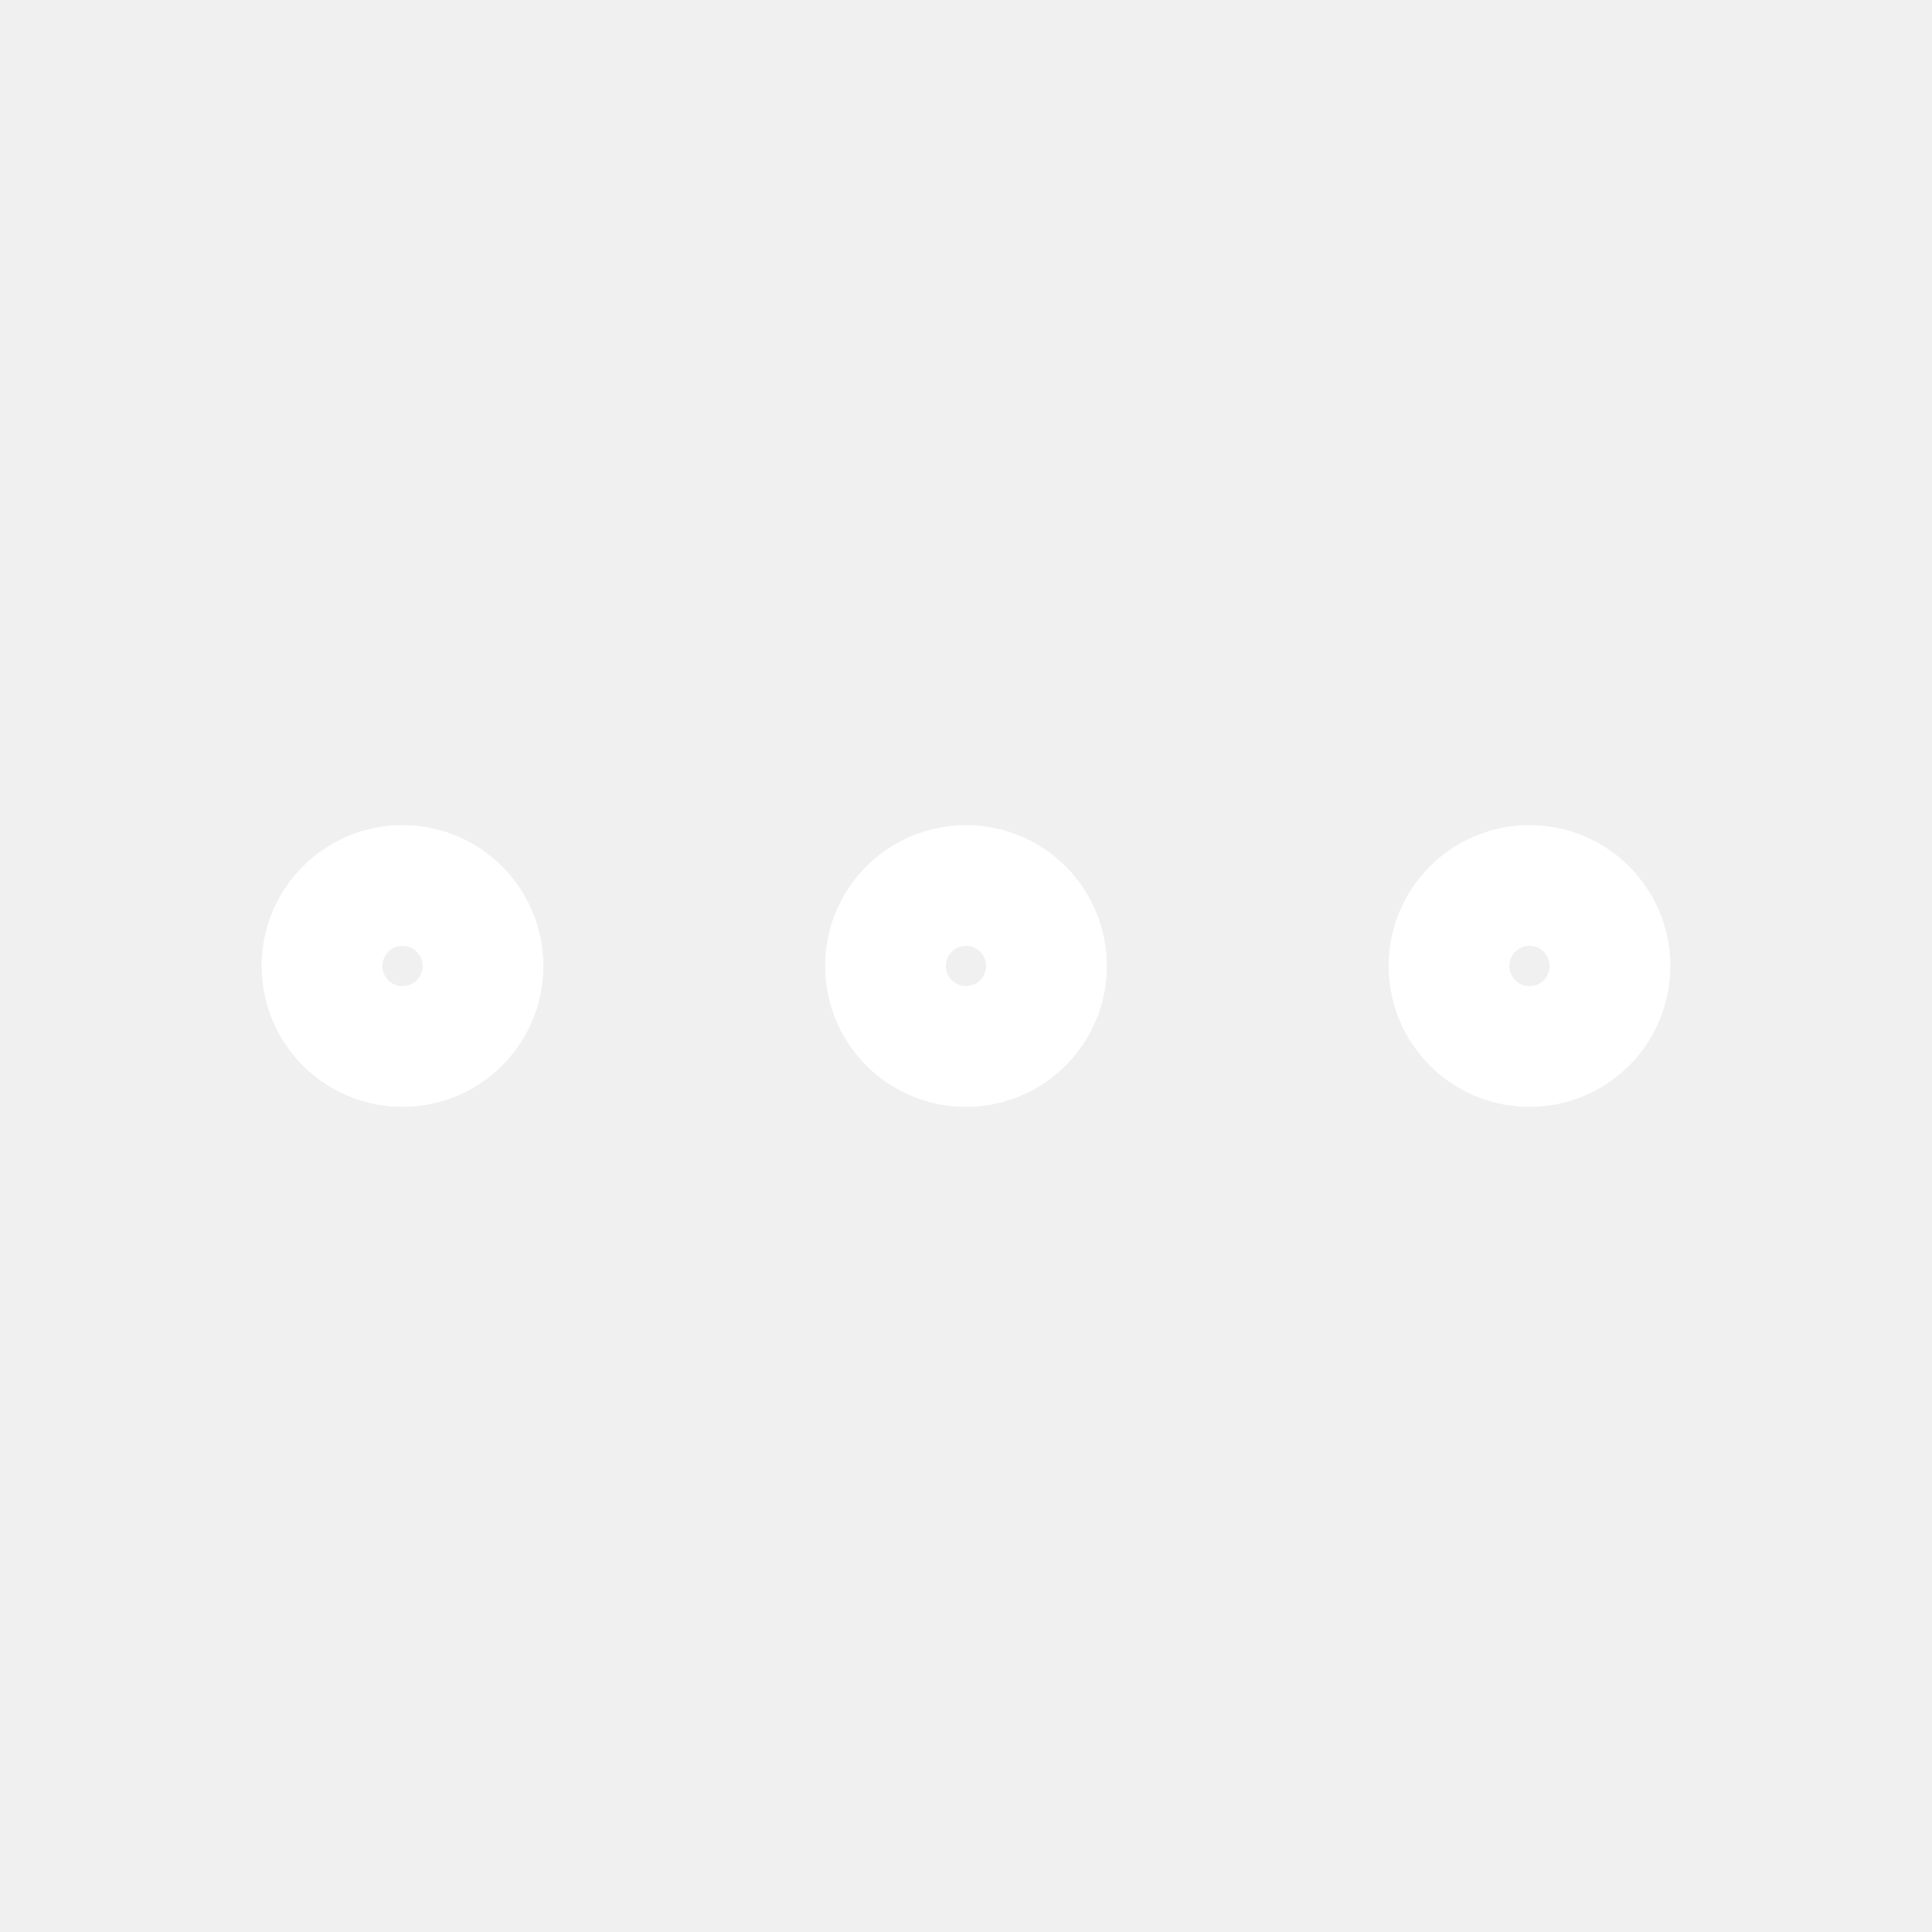
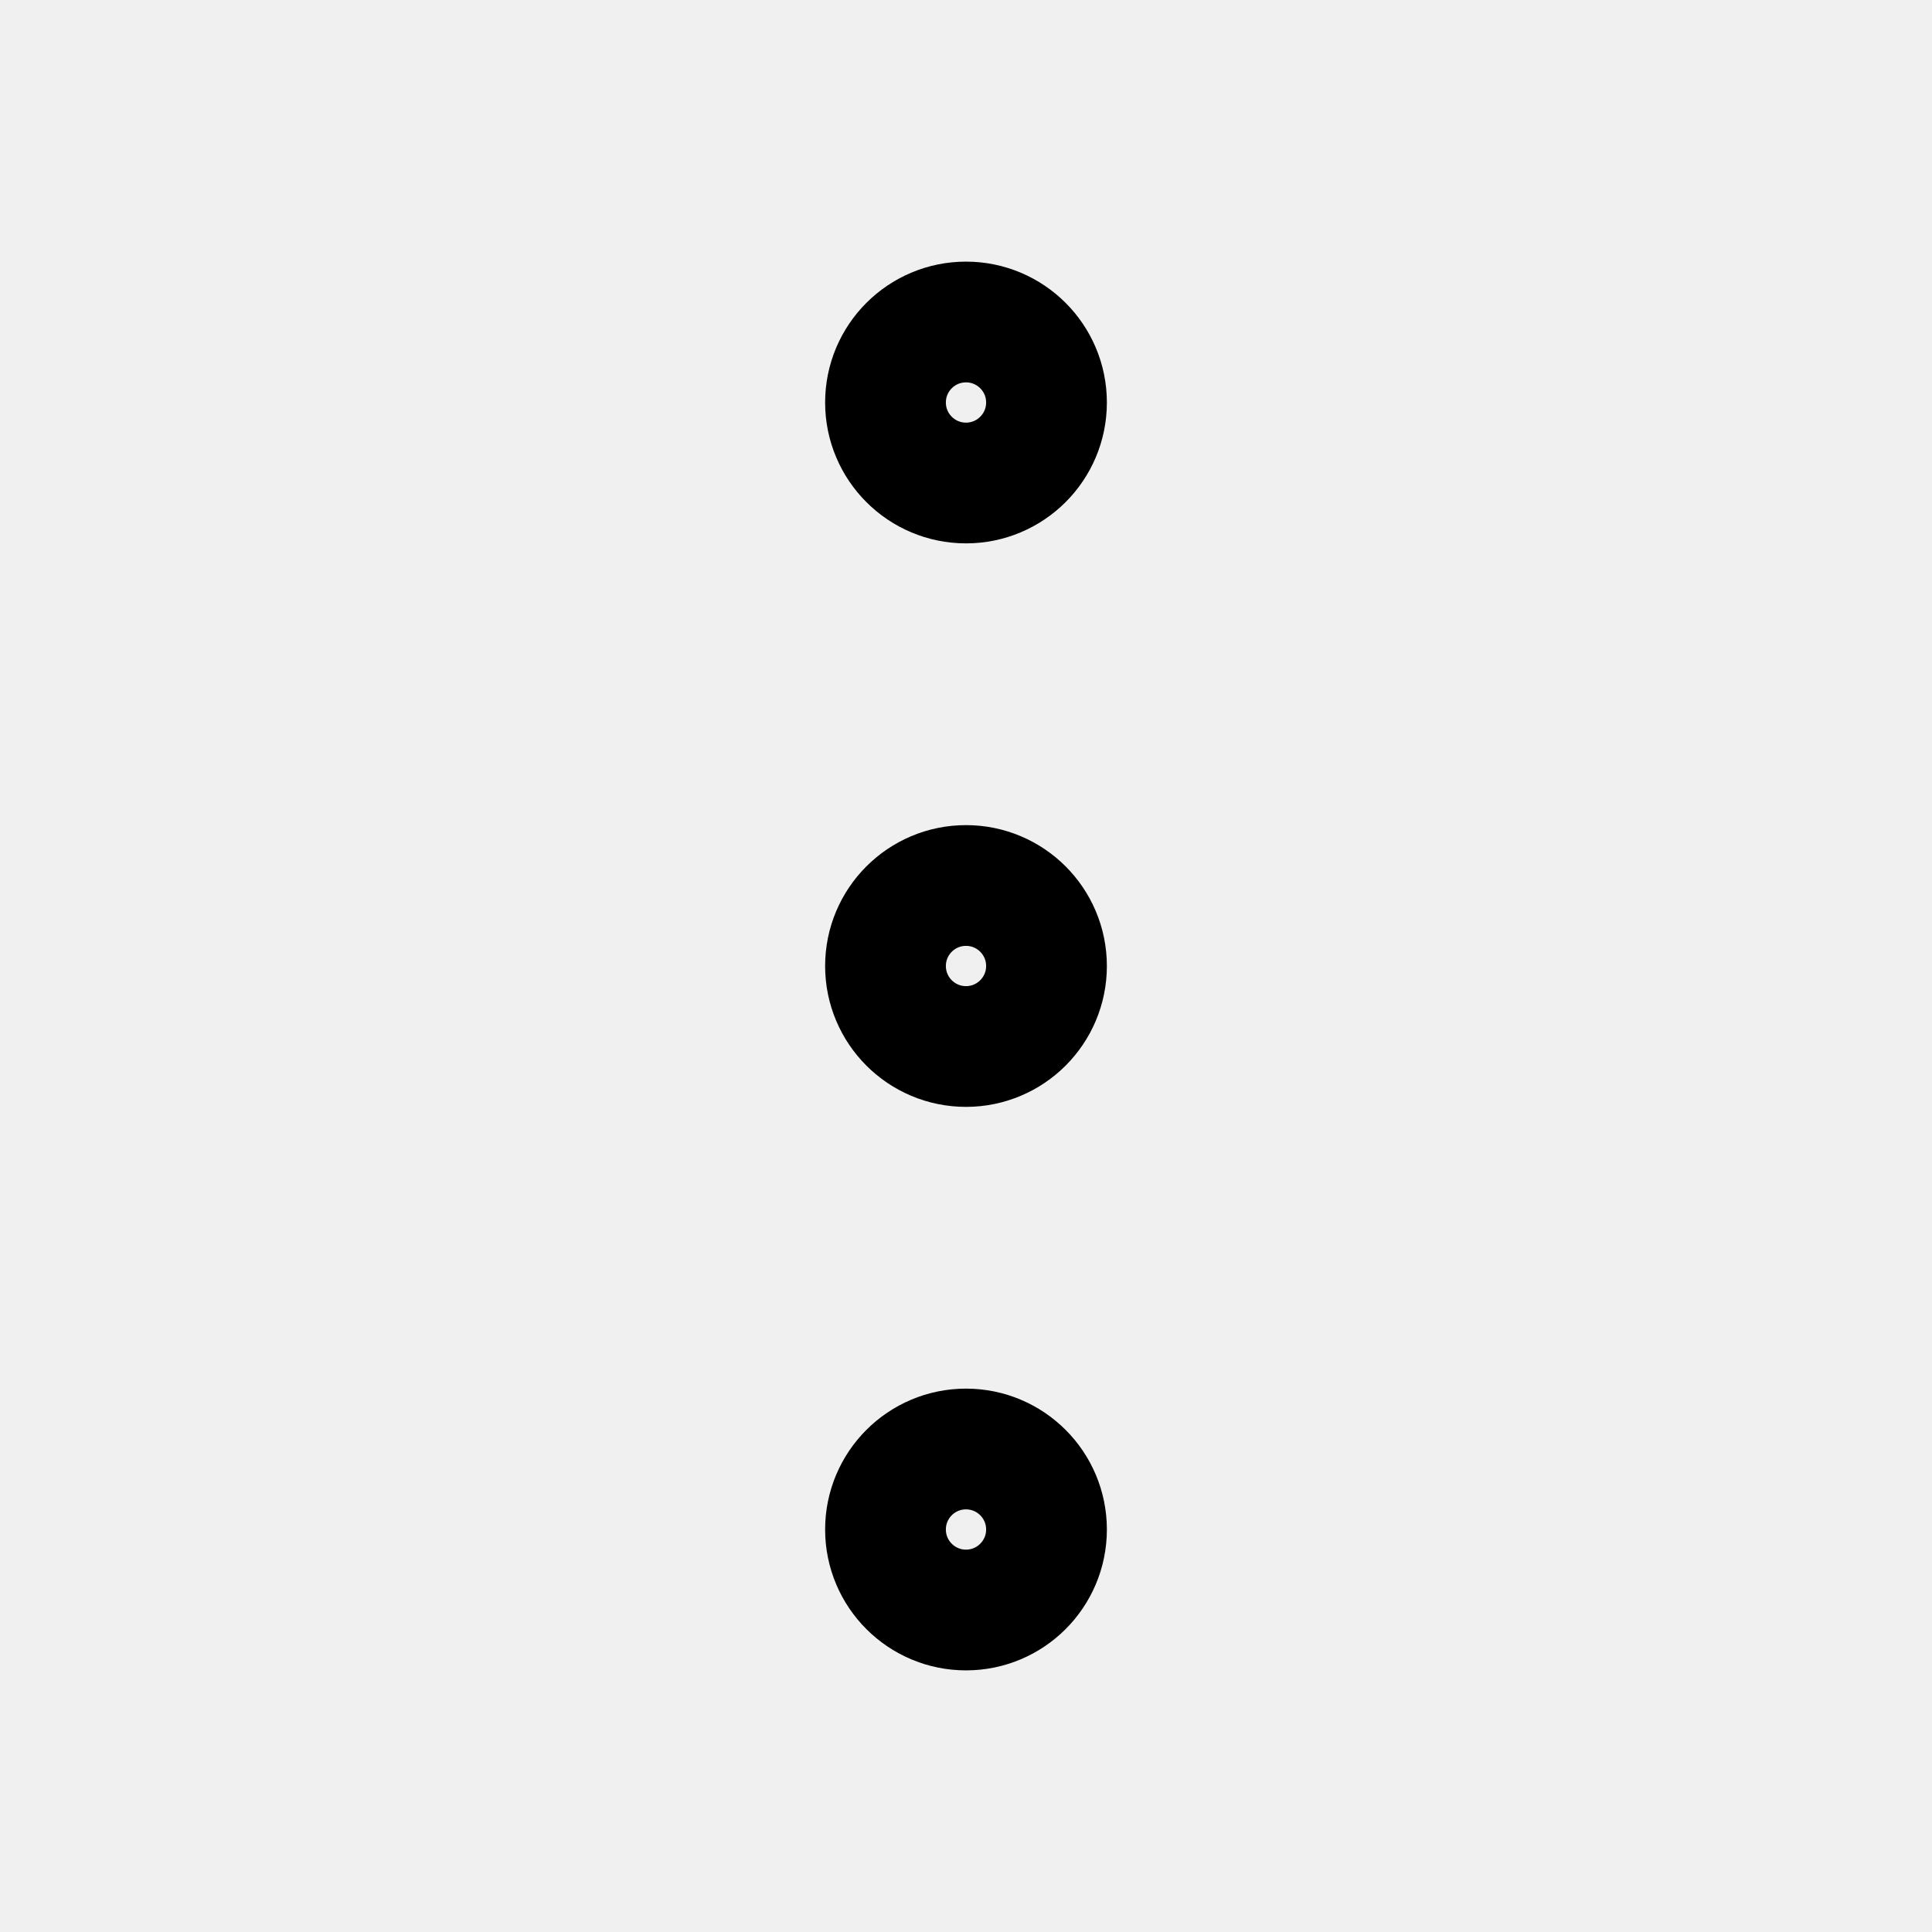
- <svg xmlns="http://www.w3.org/2000/svg" class="icon icon-tabler icon-tabler-dots" width="44" height="44" viewBox="0 0 24 24" stroke-width="1.5" stroke="#ffffff" fill="none" stroke-linecap="round" stroke-linejoin="round">
+ <svg xmlns="http://www.w3.org/2000/svg" class="icon icon-tabler icon-tabler-dots-vertical" width="44" height="44" viewBox="0 0 24 24" stroke-width="1.5" stroke="#000000" fill="none" stroke-linecap="round" stroke-linejoin="round">
  <path stroke="none" d="M0 0h24v24H0z" fill="none" />
-   <circle cx="5" cy="12" r="1" />
  <circle cx="12" cy="12" r="1" />
-   <circle cx="19" cy="12" r="1" />
+   <circle cx="12" cy="19" r="1" />
+   <circle cx="12" cy="5" r="1" />
</svg>
